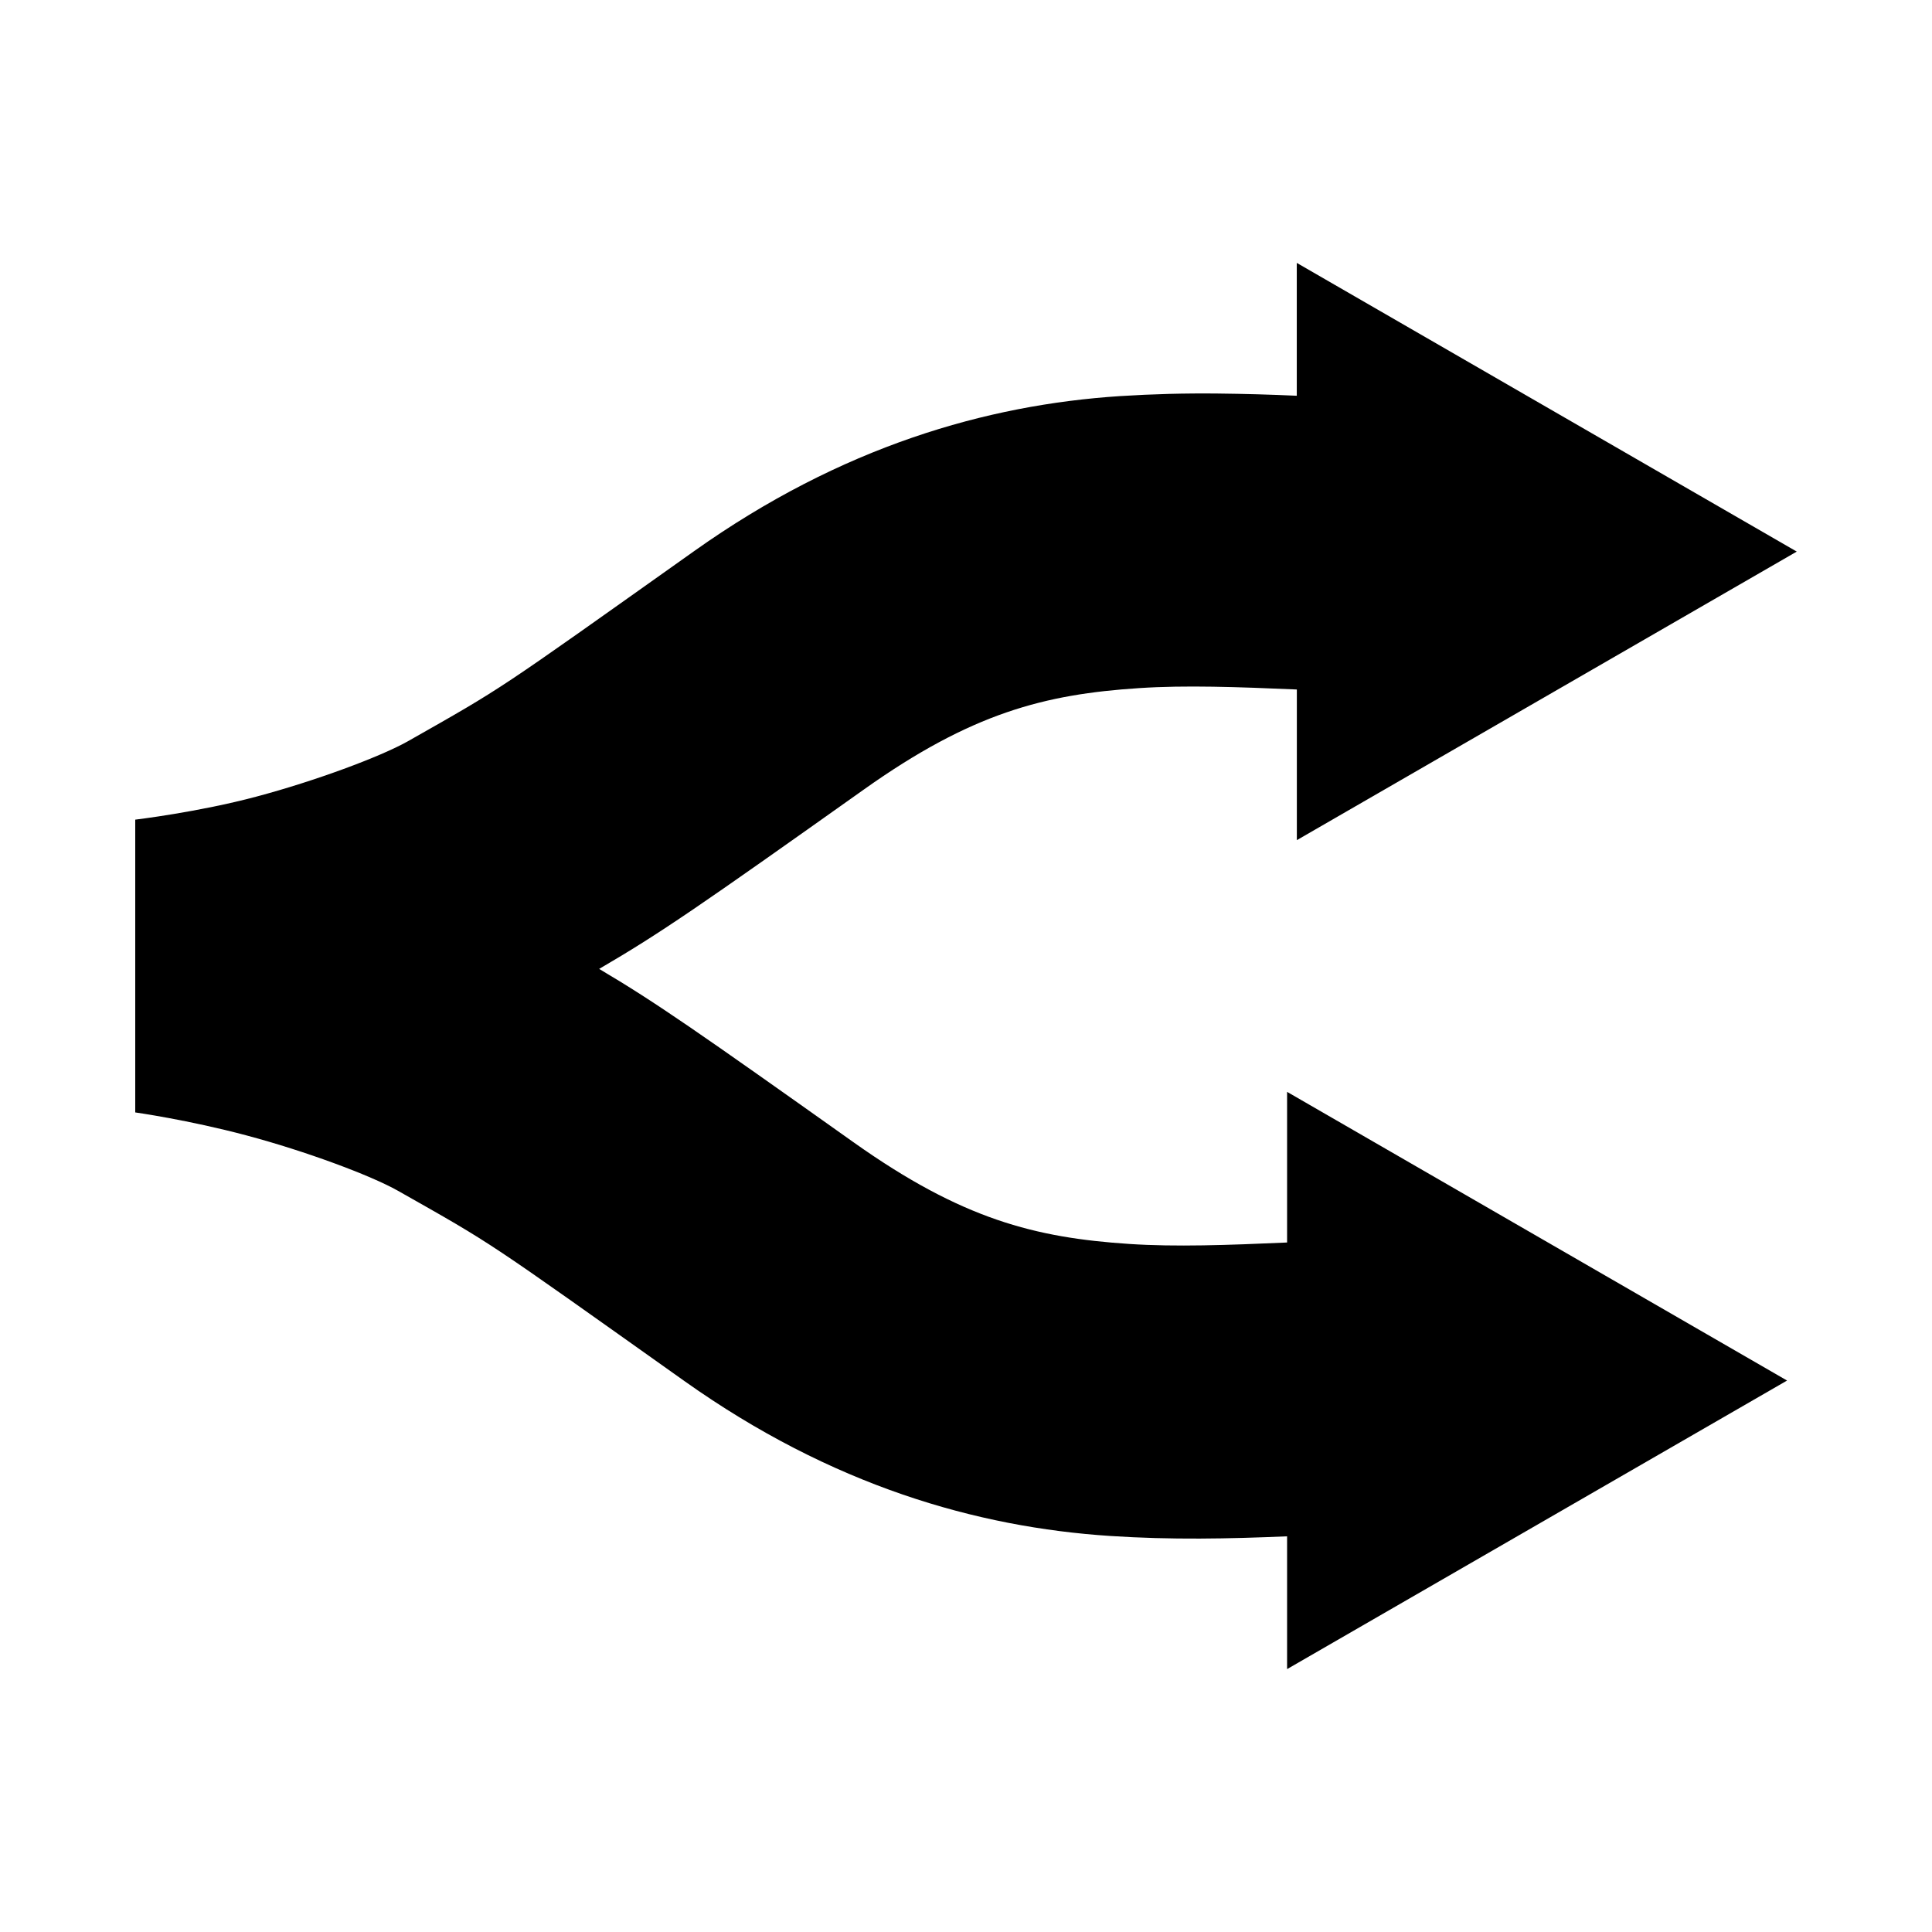
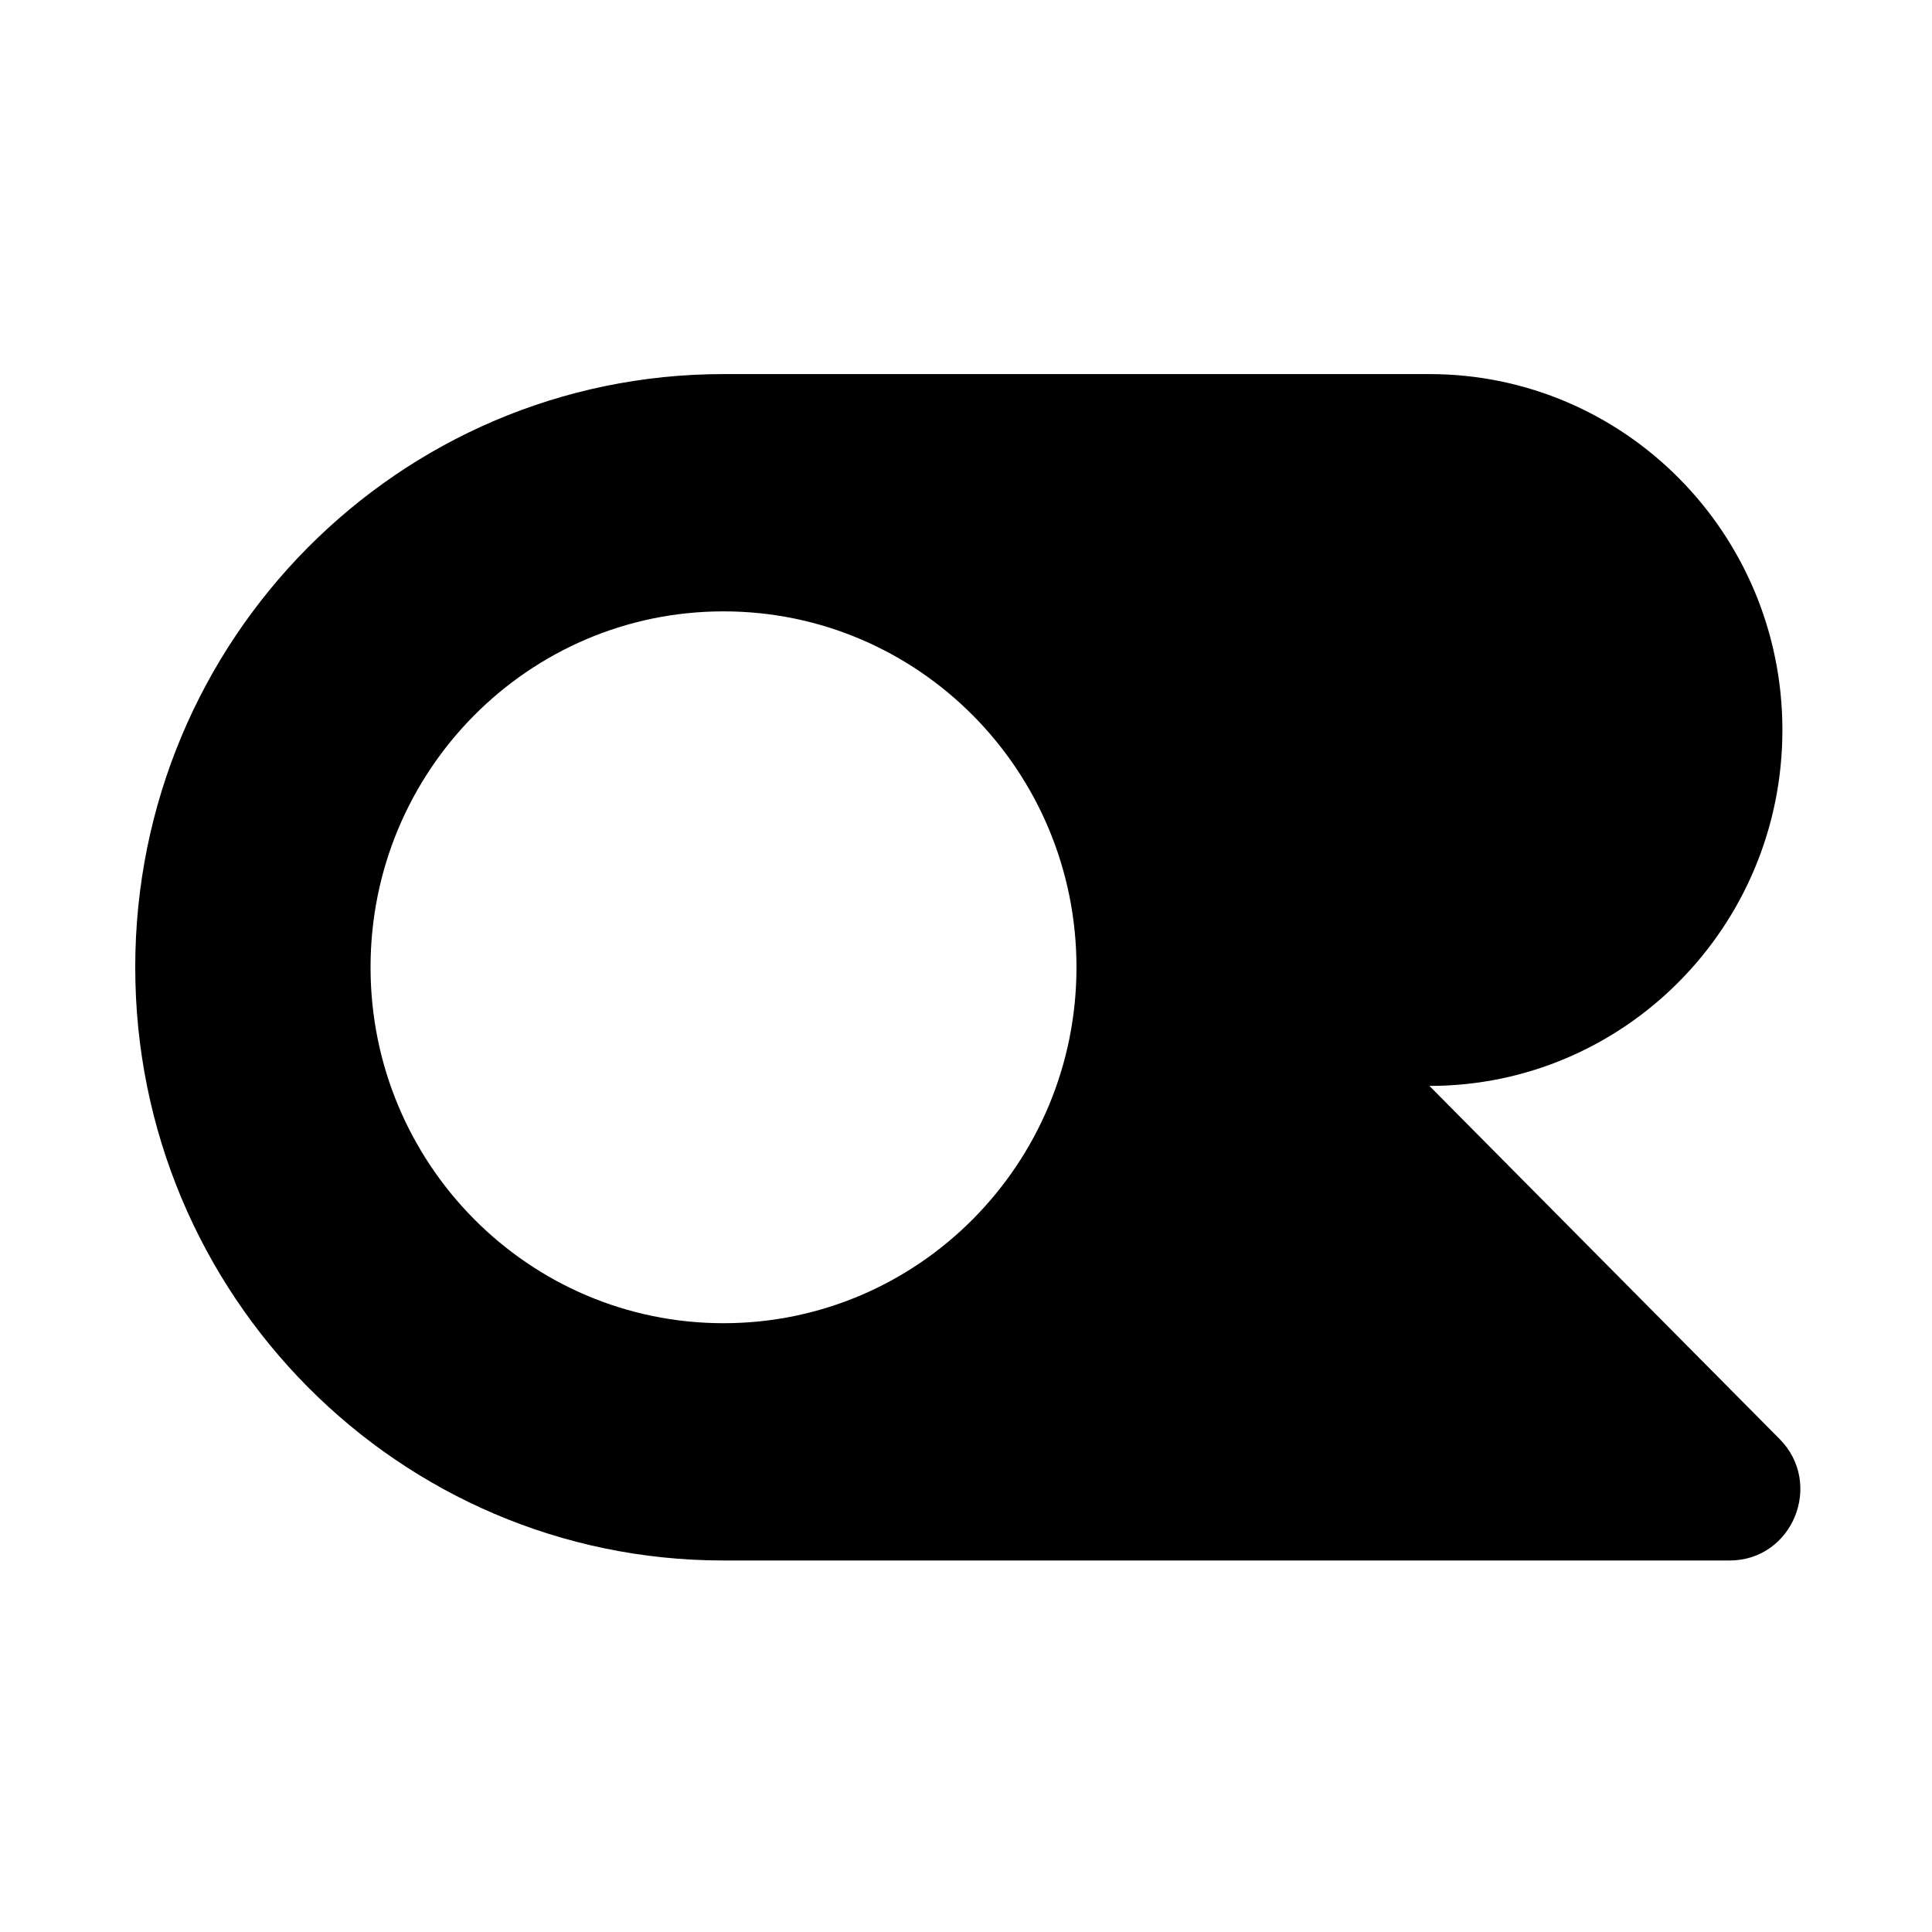
- <svg xmlns="http://www.w3.org/2000/svg" fill="currentColor" role="img" viewBox="0 0 24 24">
-   <g transform="translate(1.68 1.68) scale(0.86)">
-     <path d="M16.778 1.844v1.919q-.569-.026-1.138-.032-.708-.008-1.415.037c-1.93.126-4.023.728-6.149 2.237-2.911 2.066-2.731 1.95-4.14 2.75-.396.223-1.342.574-2.185.798-.841.225-1.753.333-1.751.333v4.229s.768.108 1.61.333c.842.224 1.789.575 2.185.799 1.41.798 1.228.683 4.14 2.75 2.126 1.509 4.22 2.11 6.148 2.236.88.058 1.716.041 2.555.005v1.918l7.222-4.168-7.222-4.17v2.176c-.86.038-1.611.065-2.278.021-1.364-.09-2.417-.357-3.979-1.465-2.244-1.593-2.866-2.027-3.68-2.508.889-.518 1.449-.906 3.822-2.59 1.56-1.109 2.614-1.377 3.978-1.466.667-.044 1.418-.017 2.278.02v2.176L24 6.014Z" />
+ <svg xmlns="http://www.w3.org/2000/svg" fill="none" role="img" viewBox="0 0 24 24">
+   <g transform="translate(1.68 4.647) scale(0.0202)">
+     <path d="M795.893 0C915.776 0 1012.95 97.996 1012.95 218.88C1012.95 339.764 915.776 437.76 795.893 437.76L1011.2 654.869C1038.55 682.447 1019.18 729.6 980.504 729.6H361.77C161.97 729.6 0 566.273 0 364.8C0 163.327 161.97 0 361.77 0L795.893 0ZM361.77 145.92C241.89 145.92 144.708 243.916 144.708 364.8C144.708 485.684 241.89 583.68 361.77 583.68C481.649 583.68 578.831 485.684 578.831 364.8C578.831 243.916 481.649 145.92 361.77 145.92Z" fill="currentColor" />
  </g>
</svg>
